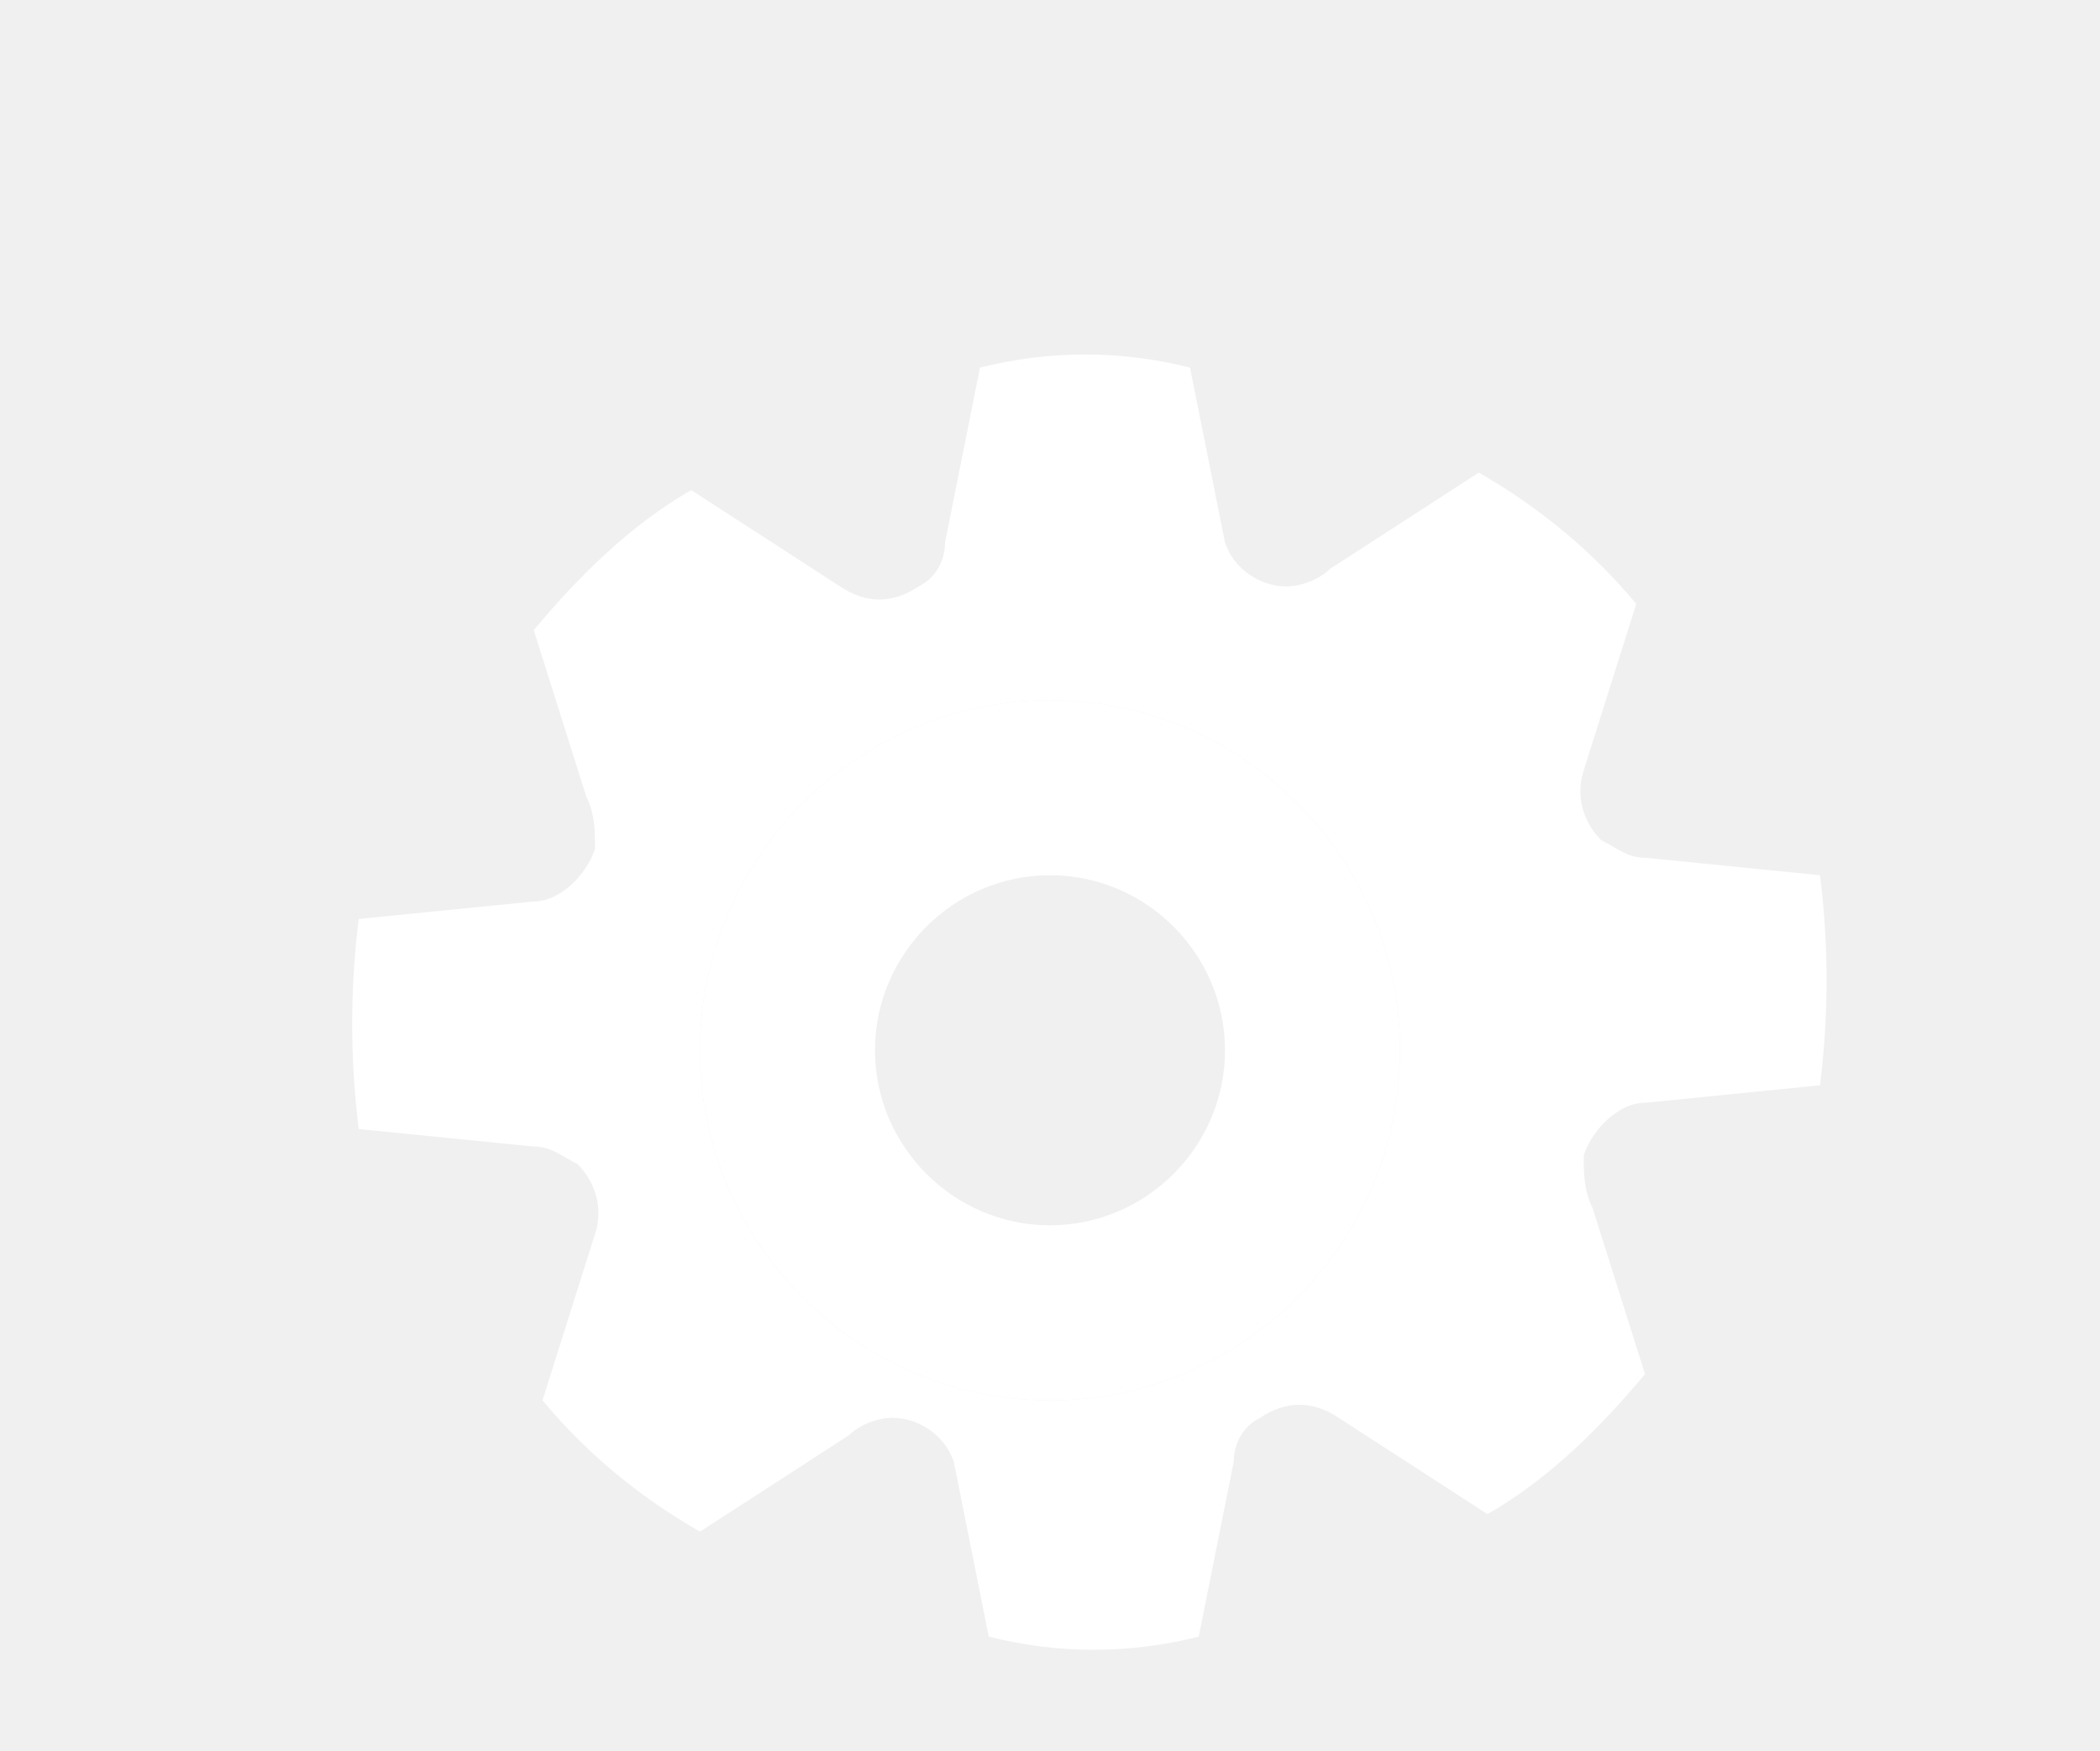
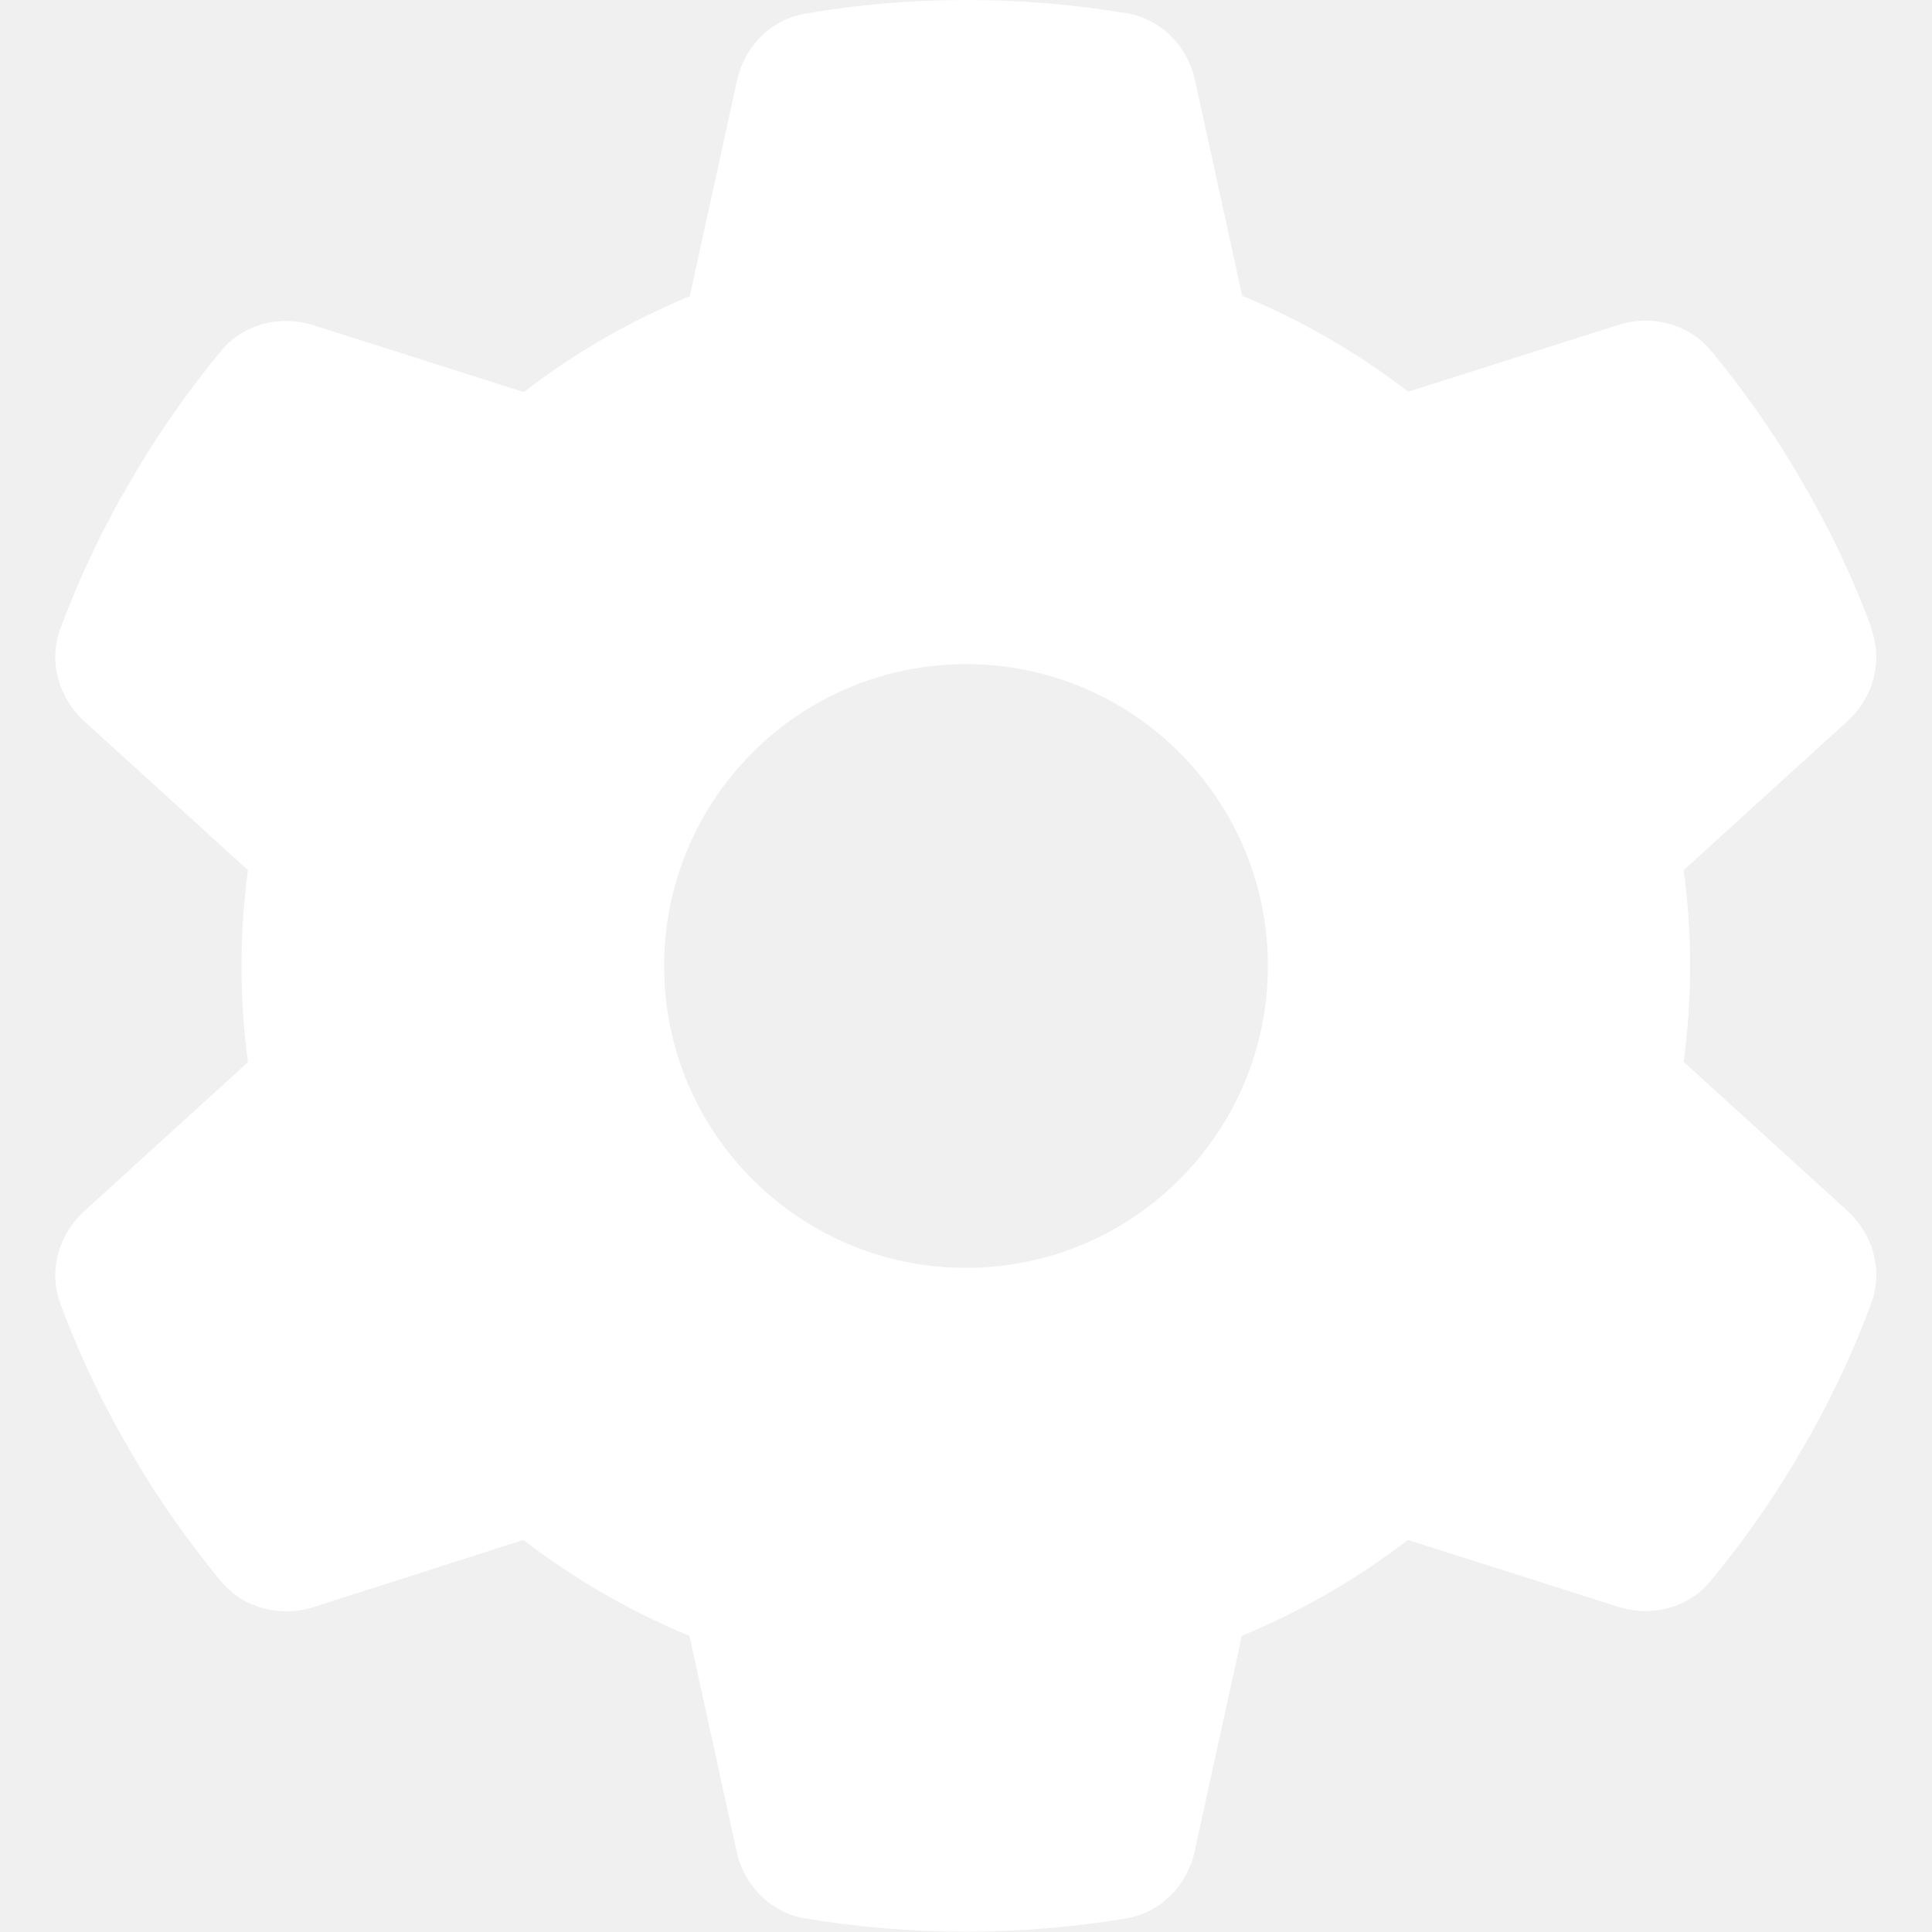
- <svg xmlns="http://www.w3.org/2000/svg" viewBox="0 0 24 20">
-   <path d="M12 8c-2.2 0-4 1.8-4 4s1.8 4 4 4 4-1.8 4-4-1.8-4-4-4zm0 6c-1.1 0-2-.9-2-2s.9-2 2-2 2 .9 2 2-.9 2-2 2z" fill="white" />
-   <path d="M13.6 4.2l.4 2c.1.3.4.5.7.5.2 0 .4-.1.5-.2l1.7-1.1c.7.4 1.3.9 1.8 1.5l-.6 1.9c-.1.3 0 .6.2.8.2.1.3.2.5.2l2 .2c.1.8.1 1.6 0 2.4l-2 .2c-.3 0-.6.3-.7.6 0 .2 0 .4.1.6l.6 1.9c-.5.6-1.1 1.2-1.8 1.6l-1.7-1.1c-.3-.2-.6-.2-.9 0-.2.1-.3.3-.3.5l-.4 2c-.8.2-1.6.2-2.4 0l-.4-2c-.1-.3-.4-.5-.7-.5-.2 0-.4.1-.5.2l-1.7 1.1c-.7-.4-1.3-.9-1.8-1.5l.6-1.9c.1-.3 0-.6-.2-.8-.2-.1-.3-.2-.5-.2l-2-.2c-.1-.8-.1-1.6 0-2.4l2-.2c.3 0 .6-.3.7-.6 0-.2 0-.4-.1-.6l-.6-1.9c.5-.6 1.1-1.2 1.8-1.6l1.7 1.1c.3.2.6.2.9 0 .2-.1.3-.3.3-.5l.4-2c.8-.2 1.6-.2 2.4 0zM12 16c2.2 0 4-1.8 4-4s-1.8-4-4-4-4 1.8-4 4 1.8 4 4 4z" fill="white" />
+ <svg xmlns="http://www.w3.org/2000/svg" viewBox="0 0 512 512">
+   <path d="M495.9 166.6c3.2 8.7 .5 18.4-6.4 24.6l-43.3 39.4c1.1 8.3 1.7 16.8 1.7 25.4s-.6 17.1-1.7 25.4l43.3 39.4c6.9 6.2 9.6 15.9 6.4 24.6c-4.4 11.9-9.7 23.3-15.8 34.3l-4.7 8.1c-6.6 11-14 21.4-22.1 31.2c-5.9 7.2-15.7 9.6-24.5 6.8l-55.7-17.7c-13.4 10.3-28.2 18.9-44 25.4l-12.5 57.1c-2 9.1-9 16.3-18.2 17.8c-13.8 2.3-28 3.5-42.5 3.5s-28.7-1.2-42.5-3.5c-9.2-1.5-16.2-8.7-18.2-17.8l-12.5-57.1c-15.8-6.5-30.6-15.1-44-25.4L83.1 425.9c-8.8 2.8-18.6 .3-24.5-6.8c-8.1-9.8-15.5-20.2-22.1-31.2l-4.7-8.1c-6.1-11-11.4-22.4-15.8-34.3c-3.2-8.7-.5-18.4 6.4-24.6l43.3-39.4C64.6 273.1 64 264.6 64 256s.6-17.1 1.7-25.4L22.4 191.2c-6.9-6.2-9.6-15.9-6.4-24.6c4.4-11.9 9.7-23.3 15.8-34.3l4.7-8.1c6.6-11 14-21.4 22.1-31.2c5.9-7.2 15.7-9.6 24.5-6.8l55.7 17.7c13.4-10.3 28.2-18.9 44-25.4l12.5-57.1c2-9.1 9-16.3 18.2-17.8C227.3 1.2 241.5 0 256 0s28.7 1.2 42.5 3.5c9.2 1.5 16.2 8.7 18.2 17.8l12.5 57.1c15.8 6.5 30.6 15.1 44 25.4l55.7-17.7c8.8-2.8 18.6-.3 24.5 6.8c8.1 9.8 15.5 20.2 22.1 31.2l4.7 8.1c6.1 11 11.4 22.4 15.8 34.3zM256 336a80 80 0 1 0 0-160 80 80 0 1 0 0 160z" fill="white" />
</svg>
